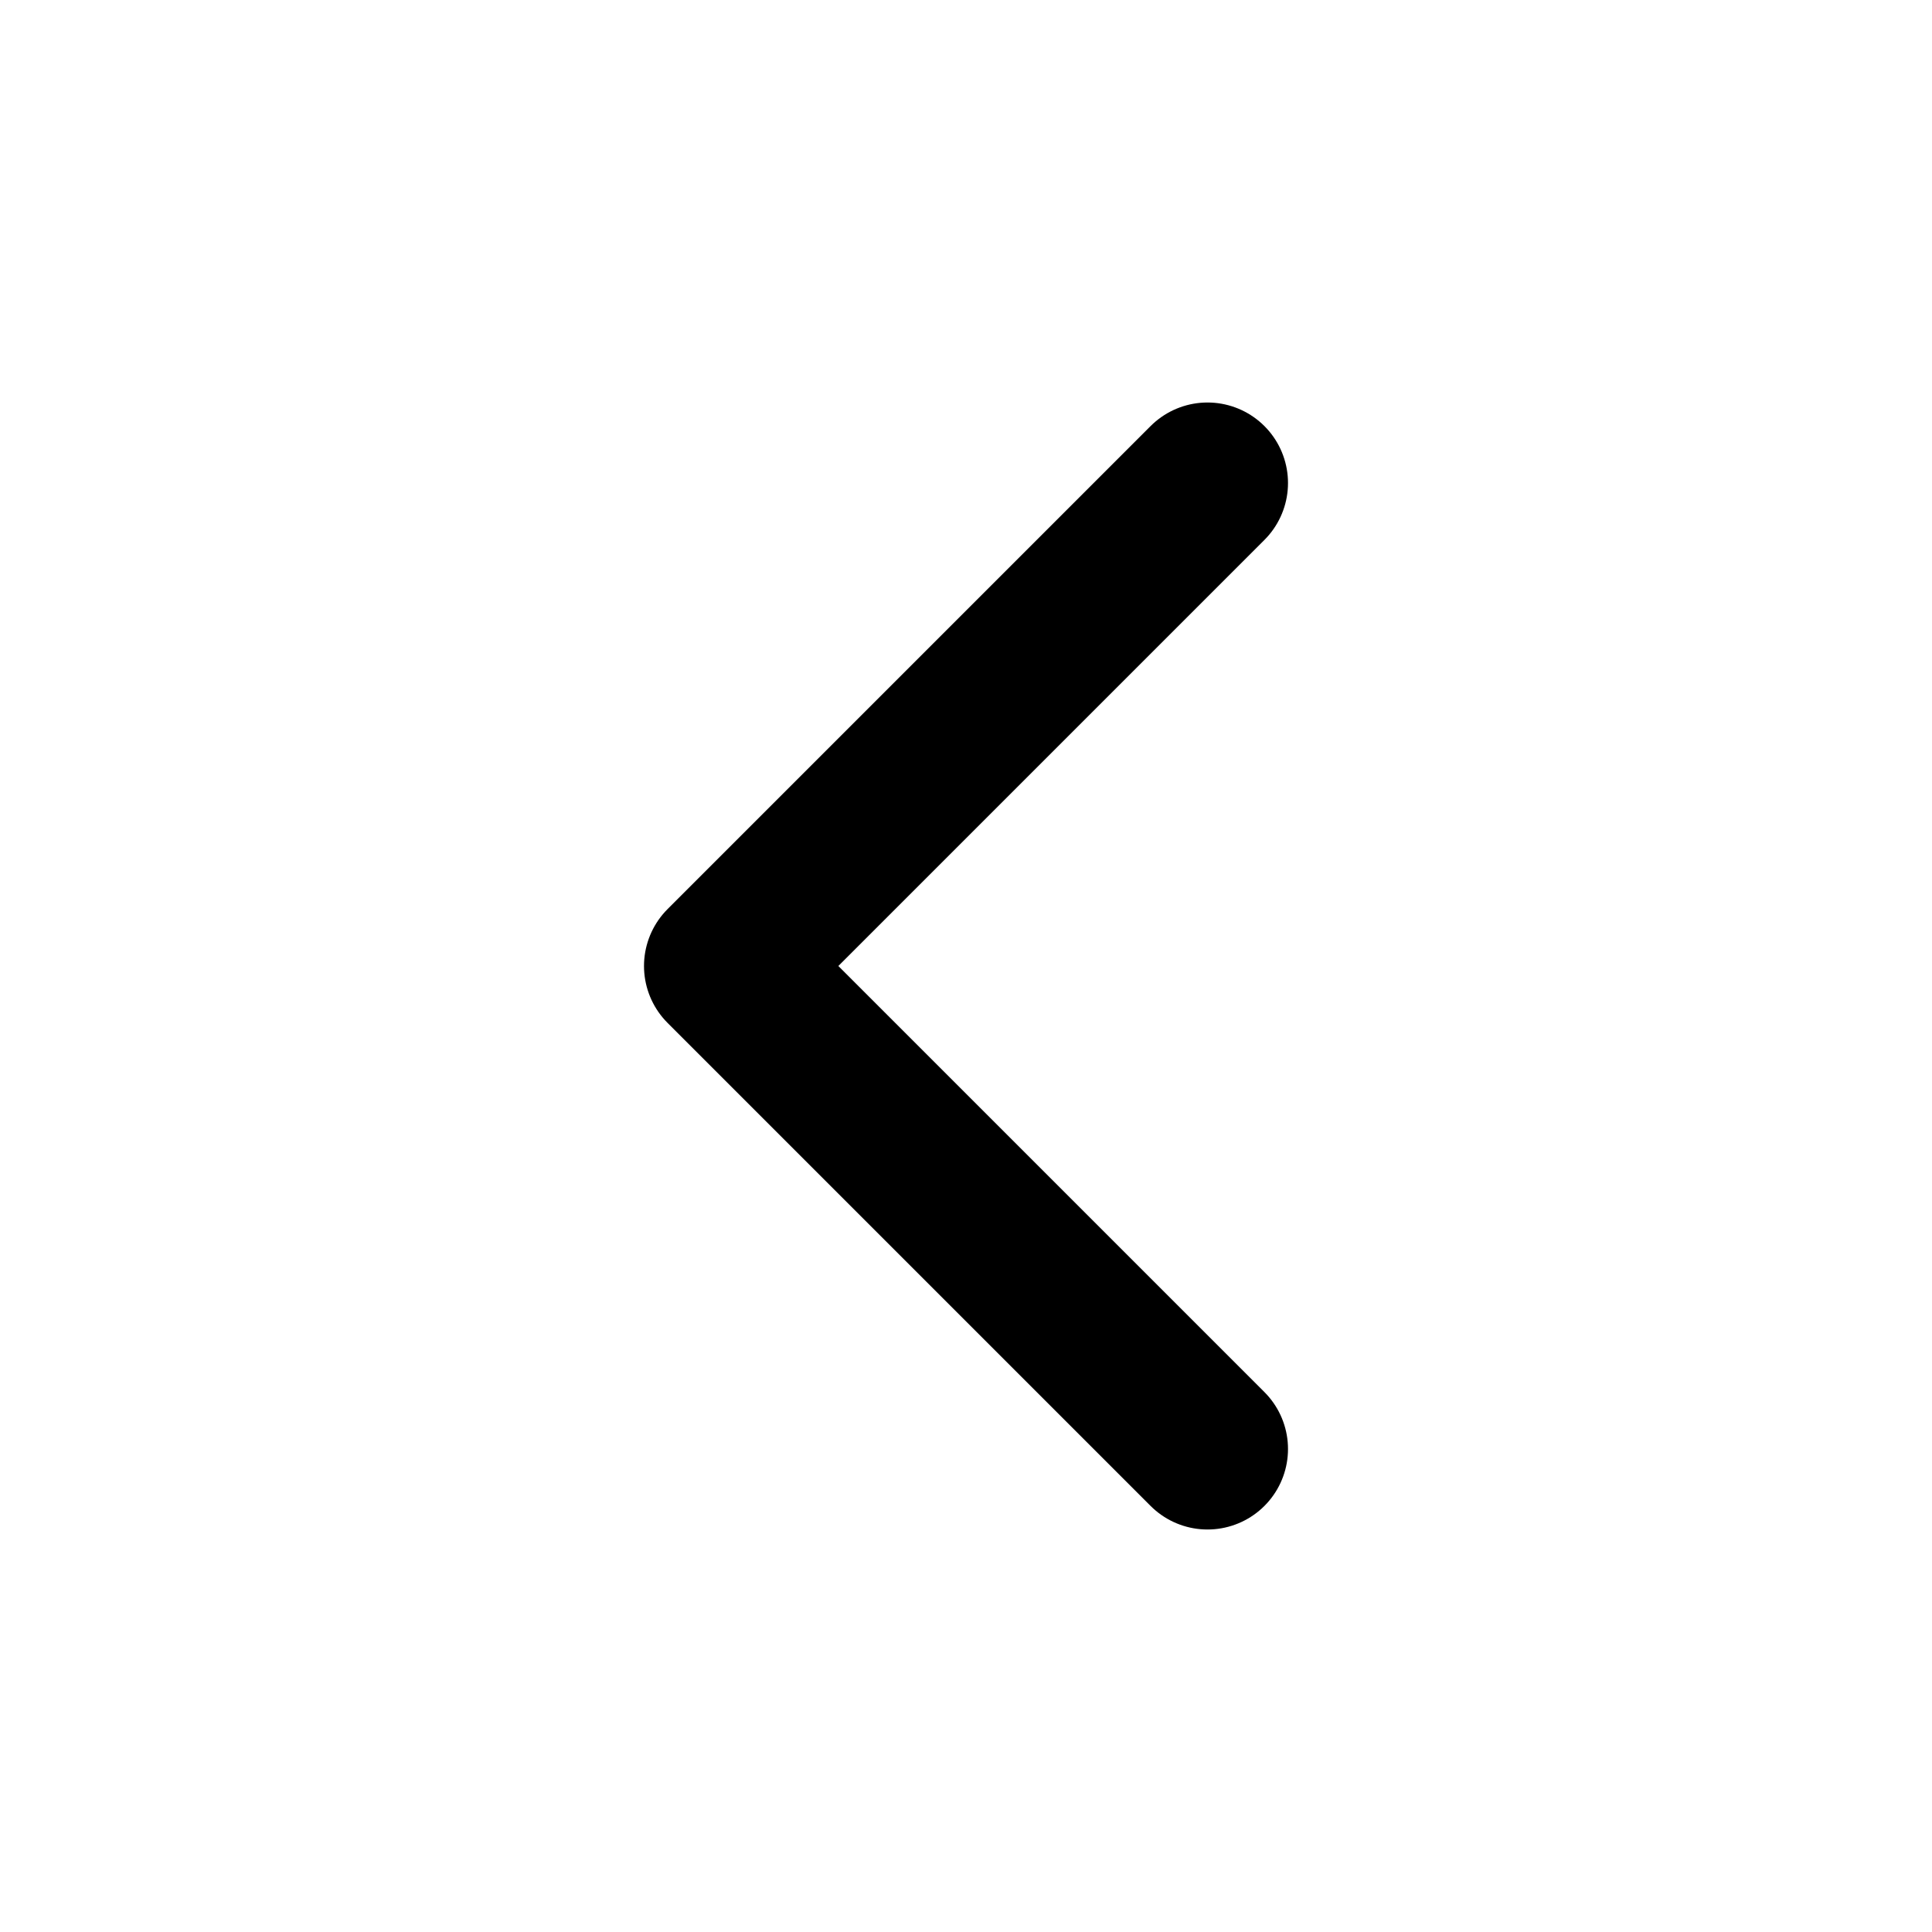
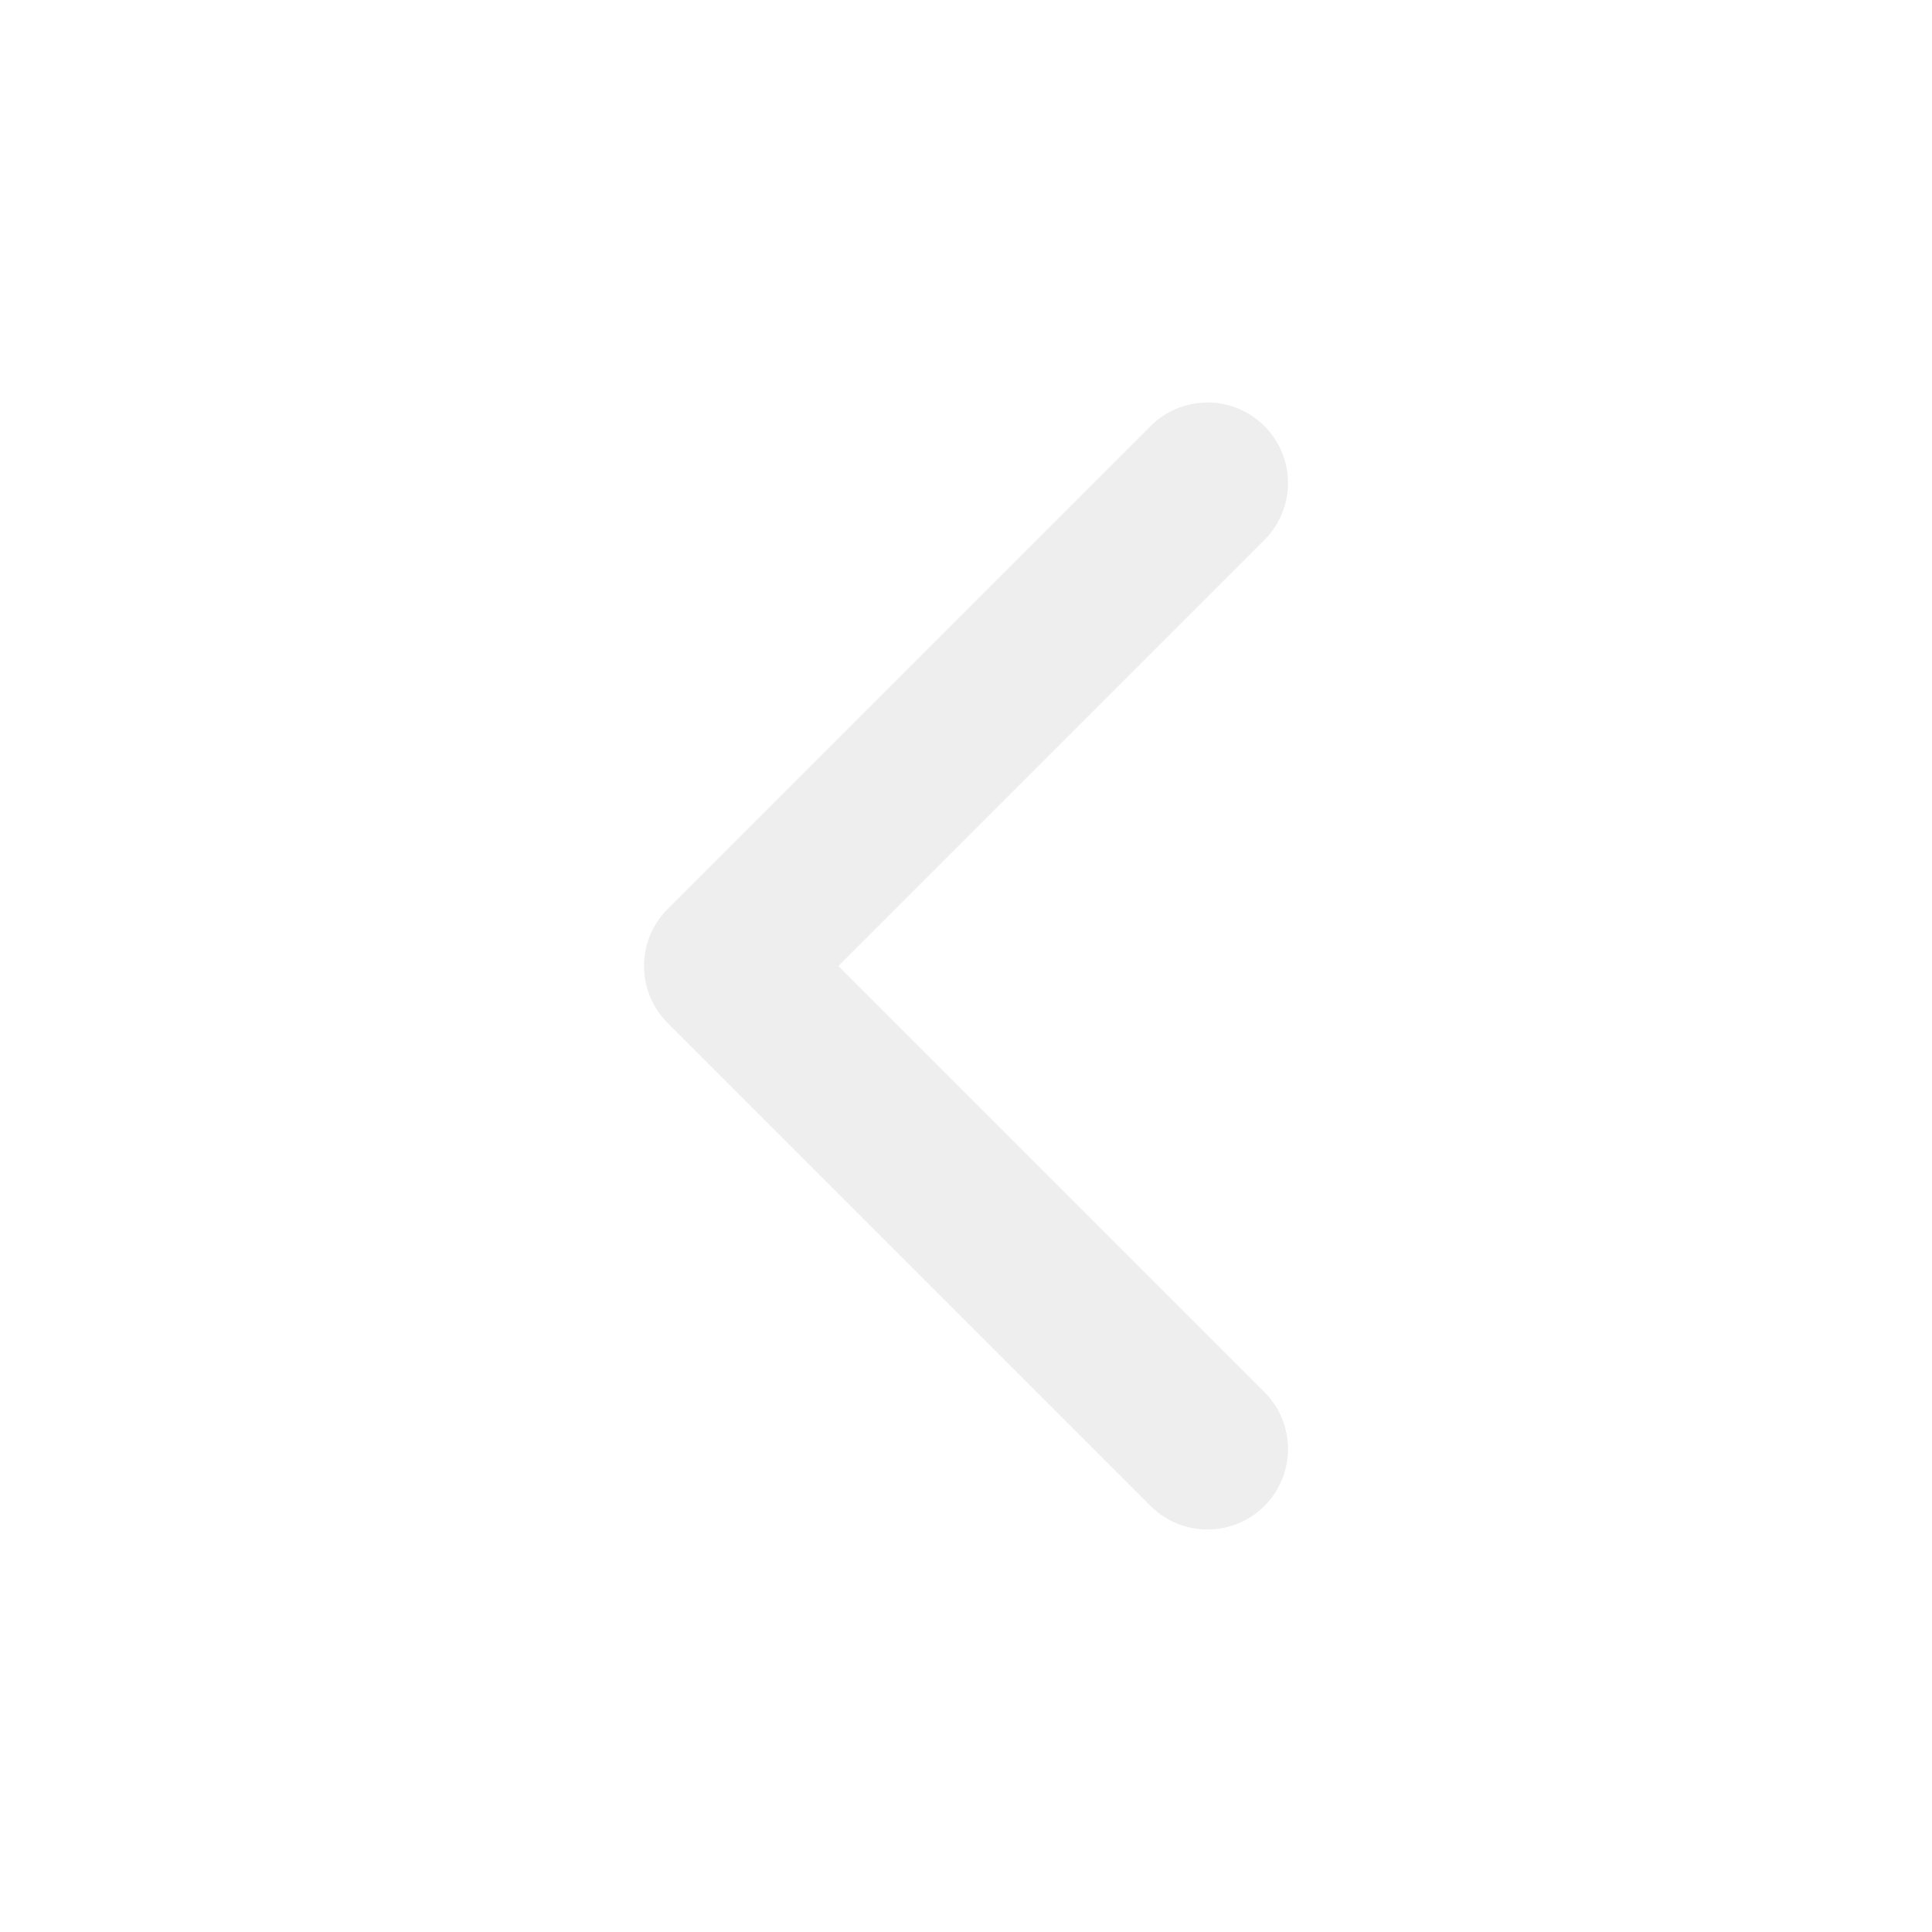
- <svg xmlns="http://www.w3.org/2000/svg" width="52" height="52" viewBox="0 0 24 24" fill="none" stroke="currentColor" stroke-width="2" stroke-linecap="round" stroke-linejoin="round" class="feather feather-chevron-left">
+ <svg xmlns="http://www.w3.org/2000/svg" width="52" height="52" viewBox="0 0 24 24" fill="none" stroke="#eeeeee" stroke-width="2" stroke-linecap="round" stroke-linejoin="round" class="feather feather-chevron-left">
  <polyline points="15 18 9 12 15 6" />
</svg>
